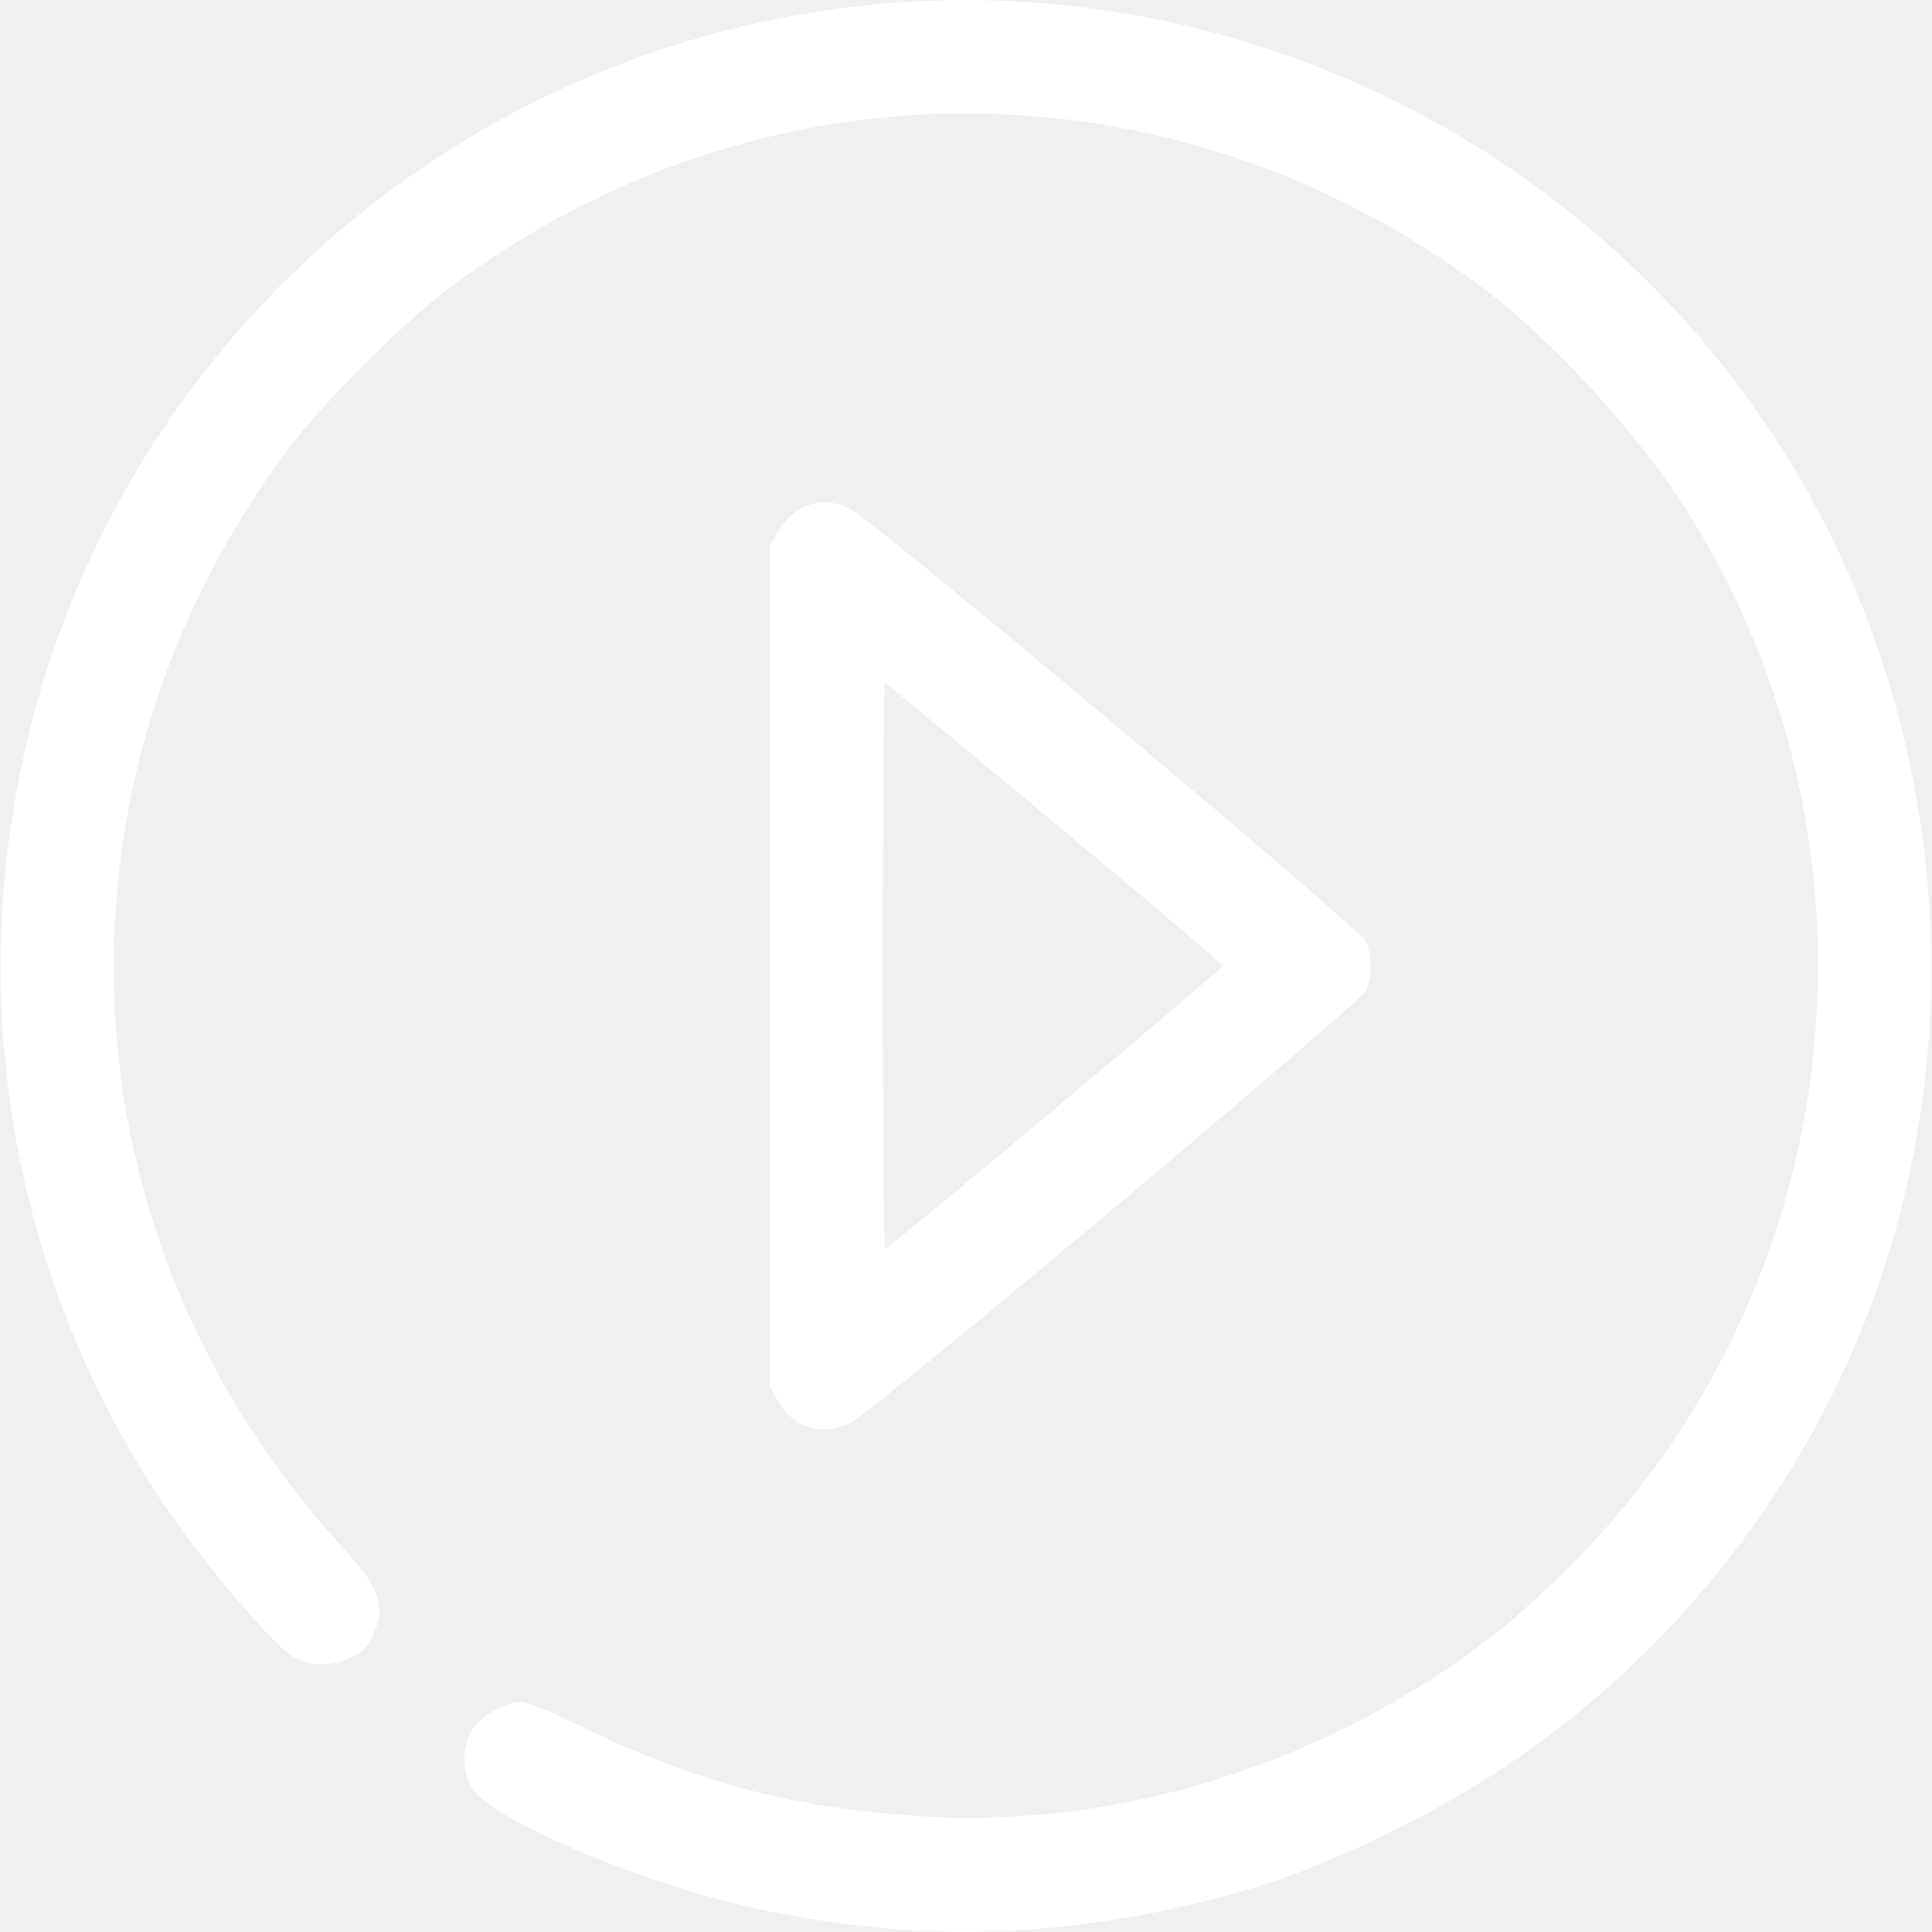
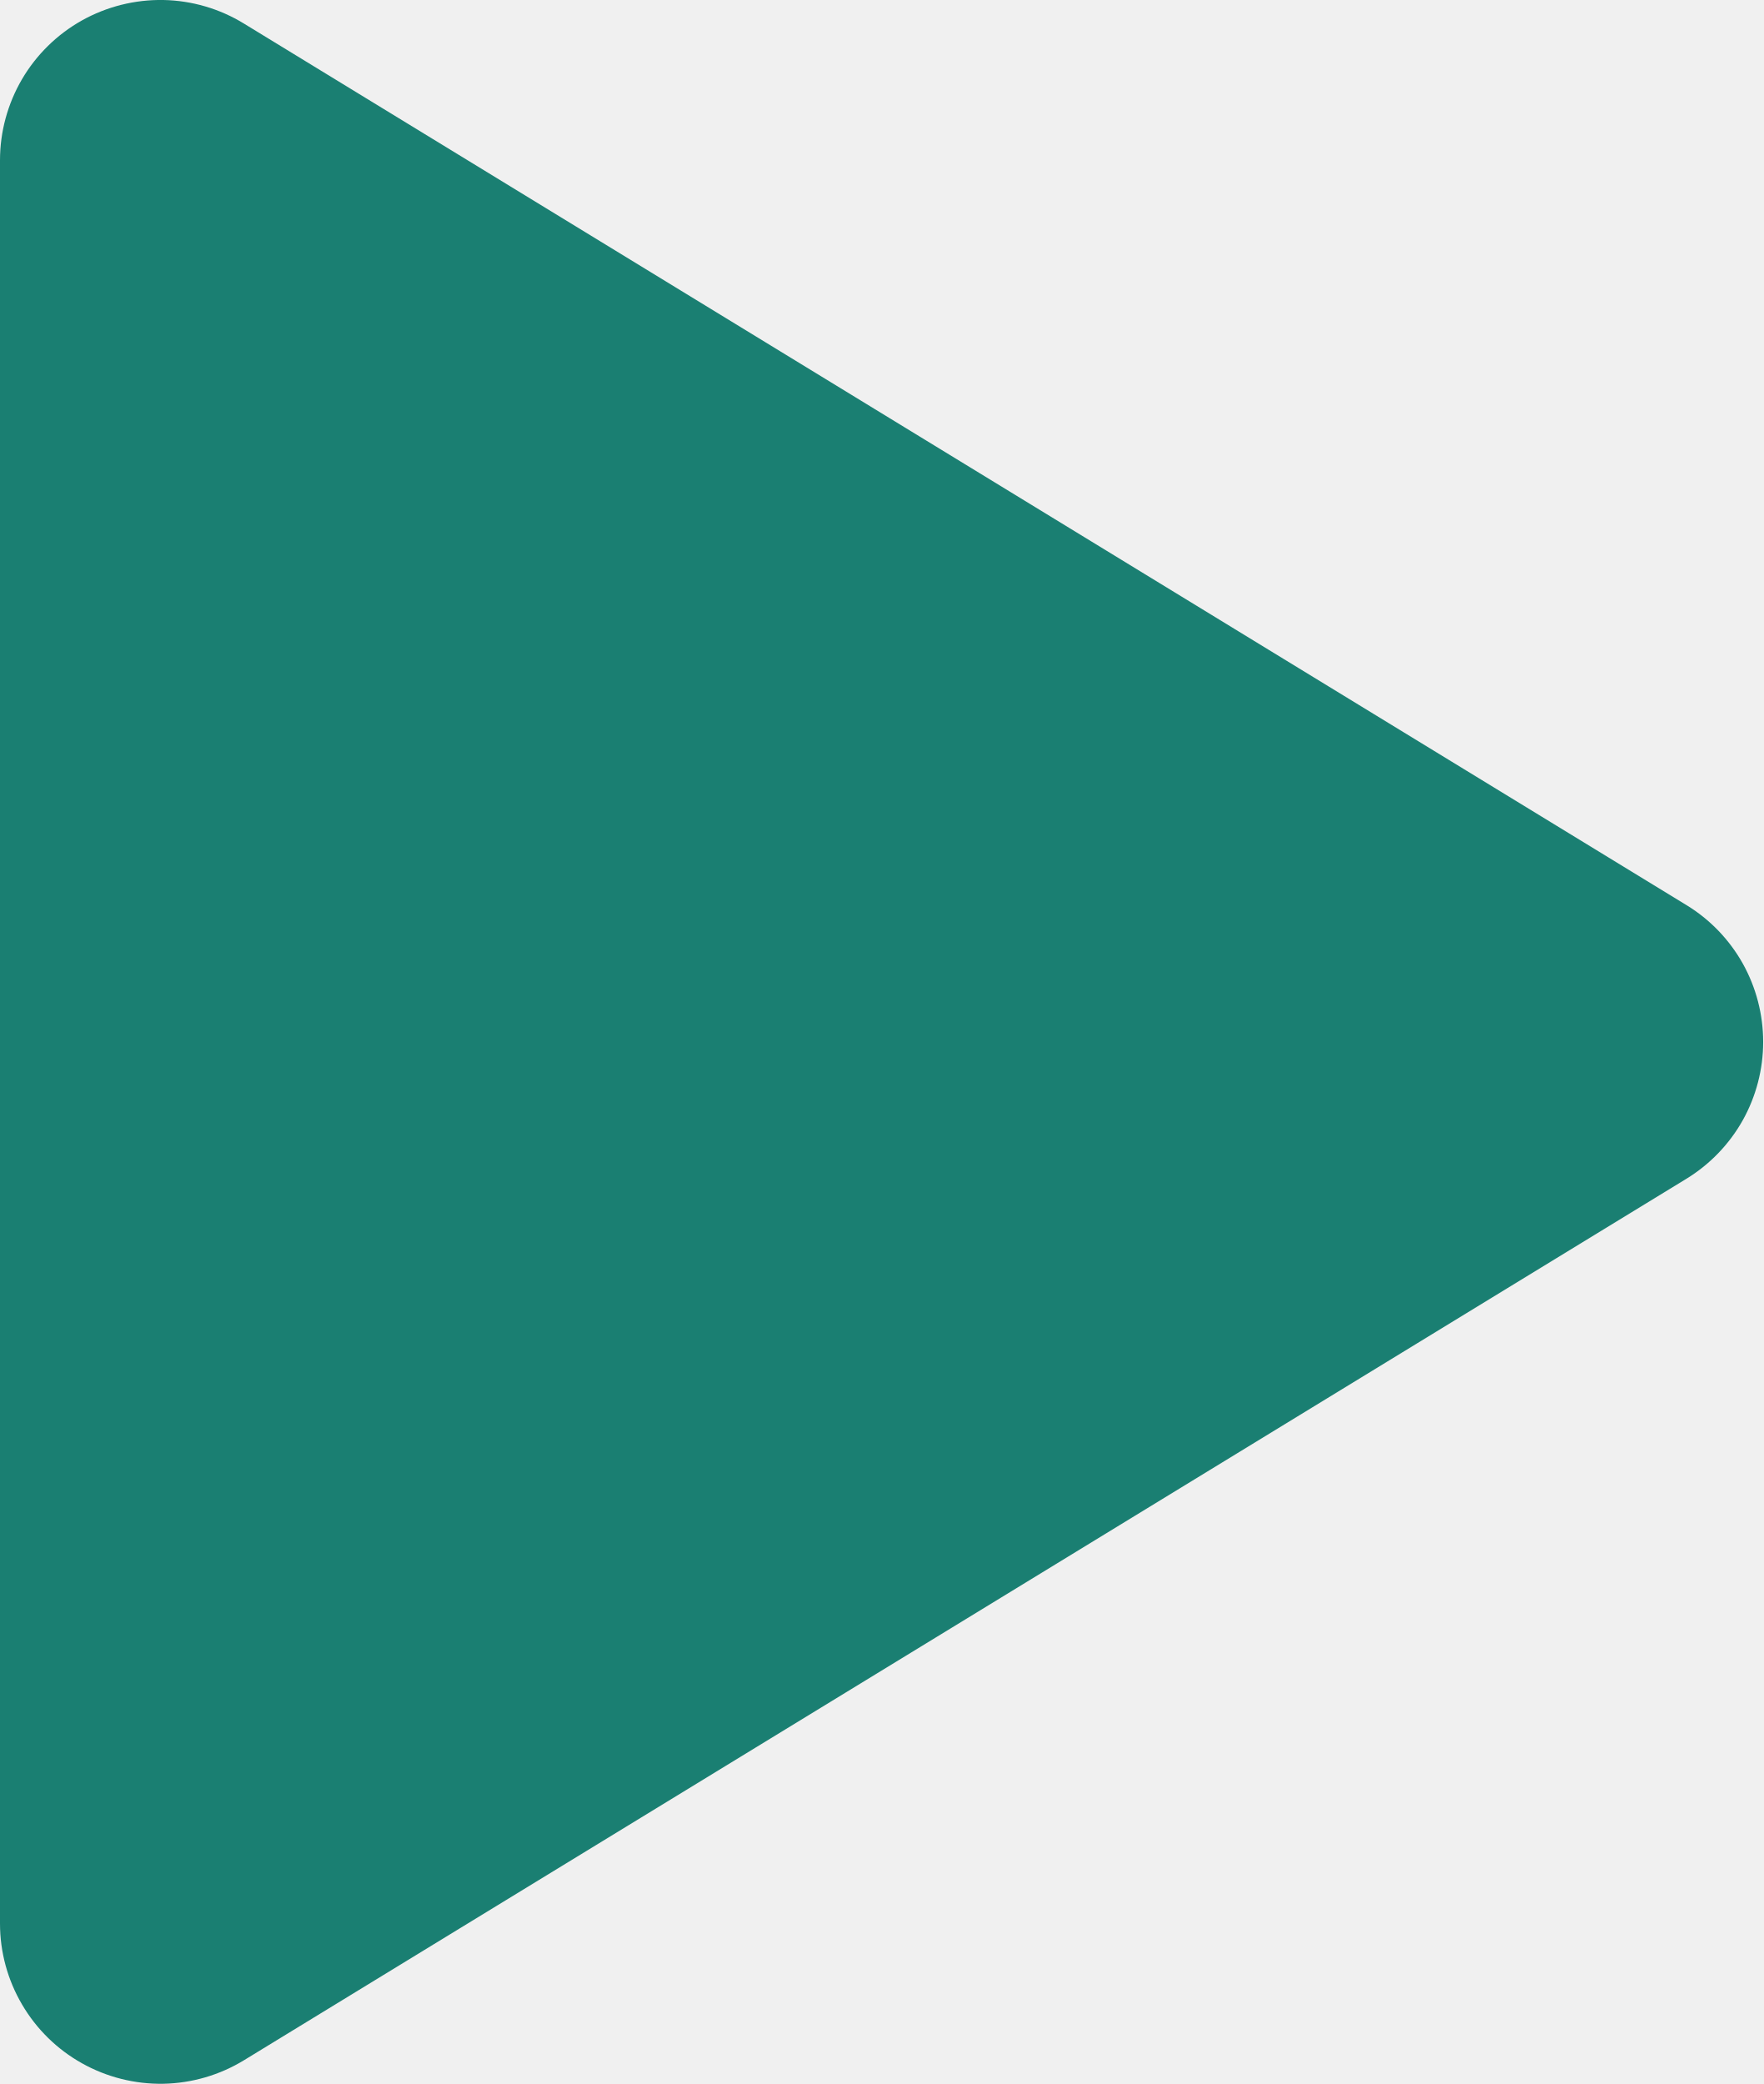
- <svg xmlns="http://www.w3.org/2000/svg" version="1.0" width="512pt" height="512pt" viewBox="0 0 512 512" preserveAspectRatio="xMidYMid meet">
-   <g transform="translate(0,512) scale(0.1,-0.1)" fill="#FFFFFF" stroke="none">
-     <path d="M2325 5109 c-1081 -101 -1981 -870 -2245 -1919 -178 -709 -50 -1454 353 -2055 106 -157 285 -369 345 -406 62 -40 171 -16 203 43 45 85 31 134 -72 246 -752 817 -812 2020 -147 2910 93 124 306 337 430 430 822 615 1914 615 2736 0 192 -144 420 -394 551 -605 549 -885 420 -2039 -309 -2774 -63 -64 -151 -144 -195 -179 -444 -351 -1010 -531 -1551 -492 -340 24 -590 92 -903 246 -63 31 -126 56 -140 56 -44 0 -113 -41 -133 -80 -25 -48 -23 -109 5 -151 59 -88 475 -261 780 -323 398 -82 773 -73 1173 29 177 45 298 91 489 185 468 229 846 588 1104 1047 463 825 419 1875 -112 2668 -520 776 -1432 1210 -2362 1124z" />
-     <path d="M2120 3771 c-19 -10 -45 -36 -57 -57 l-23 -39 0 -1115 0 -1115 23 -39 c40 -71 116 -93 192 -56 59 28 1347 1109 1364 1144 18 38 18 94 0 132 -17 35 -1305 1116 -1364 1144 -51 25 -91 25 -135 1z m675 -832 c245 -204 445 -374 445 -379 0 -8 -885 -750 -895 -750 -3 0 -5 338 -5 750 0 413 2 750 5 750 3 0 205 -167 450 -371z" />
-   </g>
+ <svg xmlns="http://www.w3.org/2000/svg" width="22" height="26" viewBox="0 0 22 26" fill="none">
+   <path d="M21.039 11.292L3.043 0.294C2.74 0.108 2.393 0.007 2.038 0C1.682 -0.006 1.332 0.082 1.022 0.255C0.712 0.429 0.454 0.682 0.274 0.989C0.095 1.296 -3.82063e-06 1.644 8.29889e-09 2L9.83133e-08 23.998C0 24.353 0.095 24.702 0.275 25.008C0.454 25.314 0.712 25.568 1.022 25.741C1.332 25.915 1.683 26.003 2.038 25.997C2.393 25.99 2.74 25.889 3.043 25.704L21.039 14.706C21.331 14.527 21.573 14.276 21.741 13.977C21.908 13.678 21.996 13.341 21.996 12.999C21.996 12.656 21.908 12.319 21.741 12.02C21.573 11.721 21.331 11.47 21.039 11.292Z" fill="#1A7F72" />
</svg>
